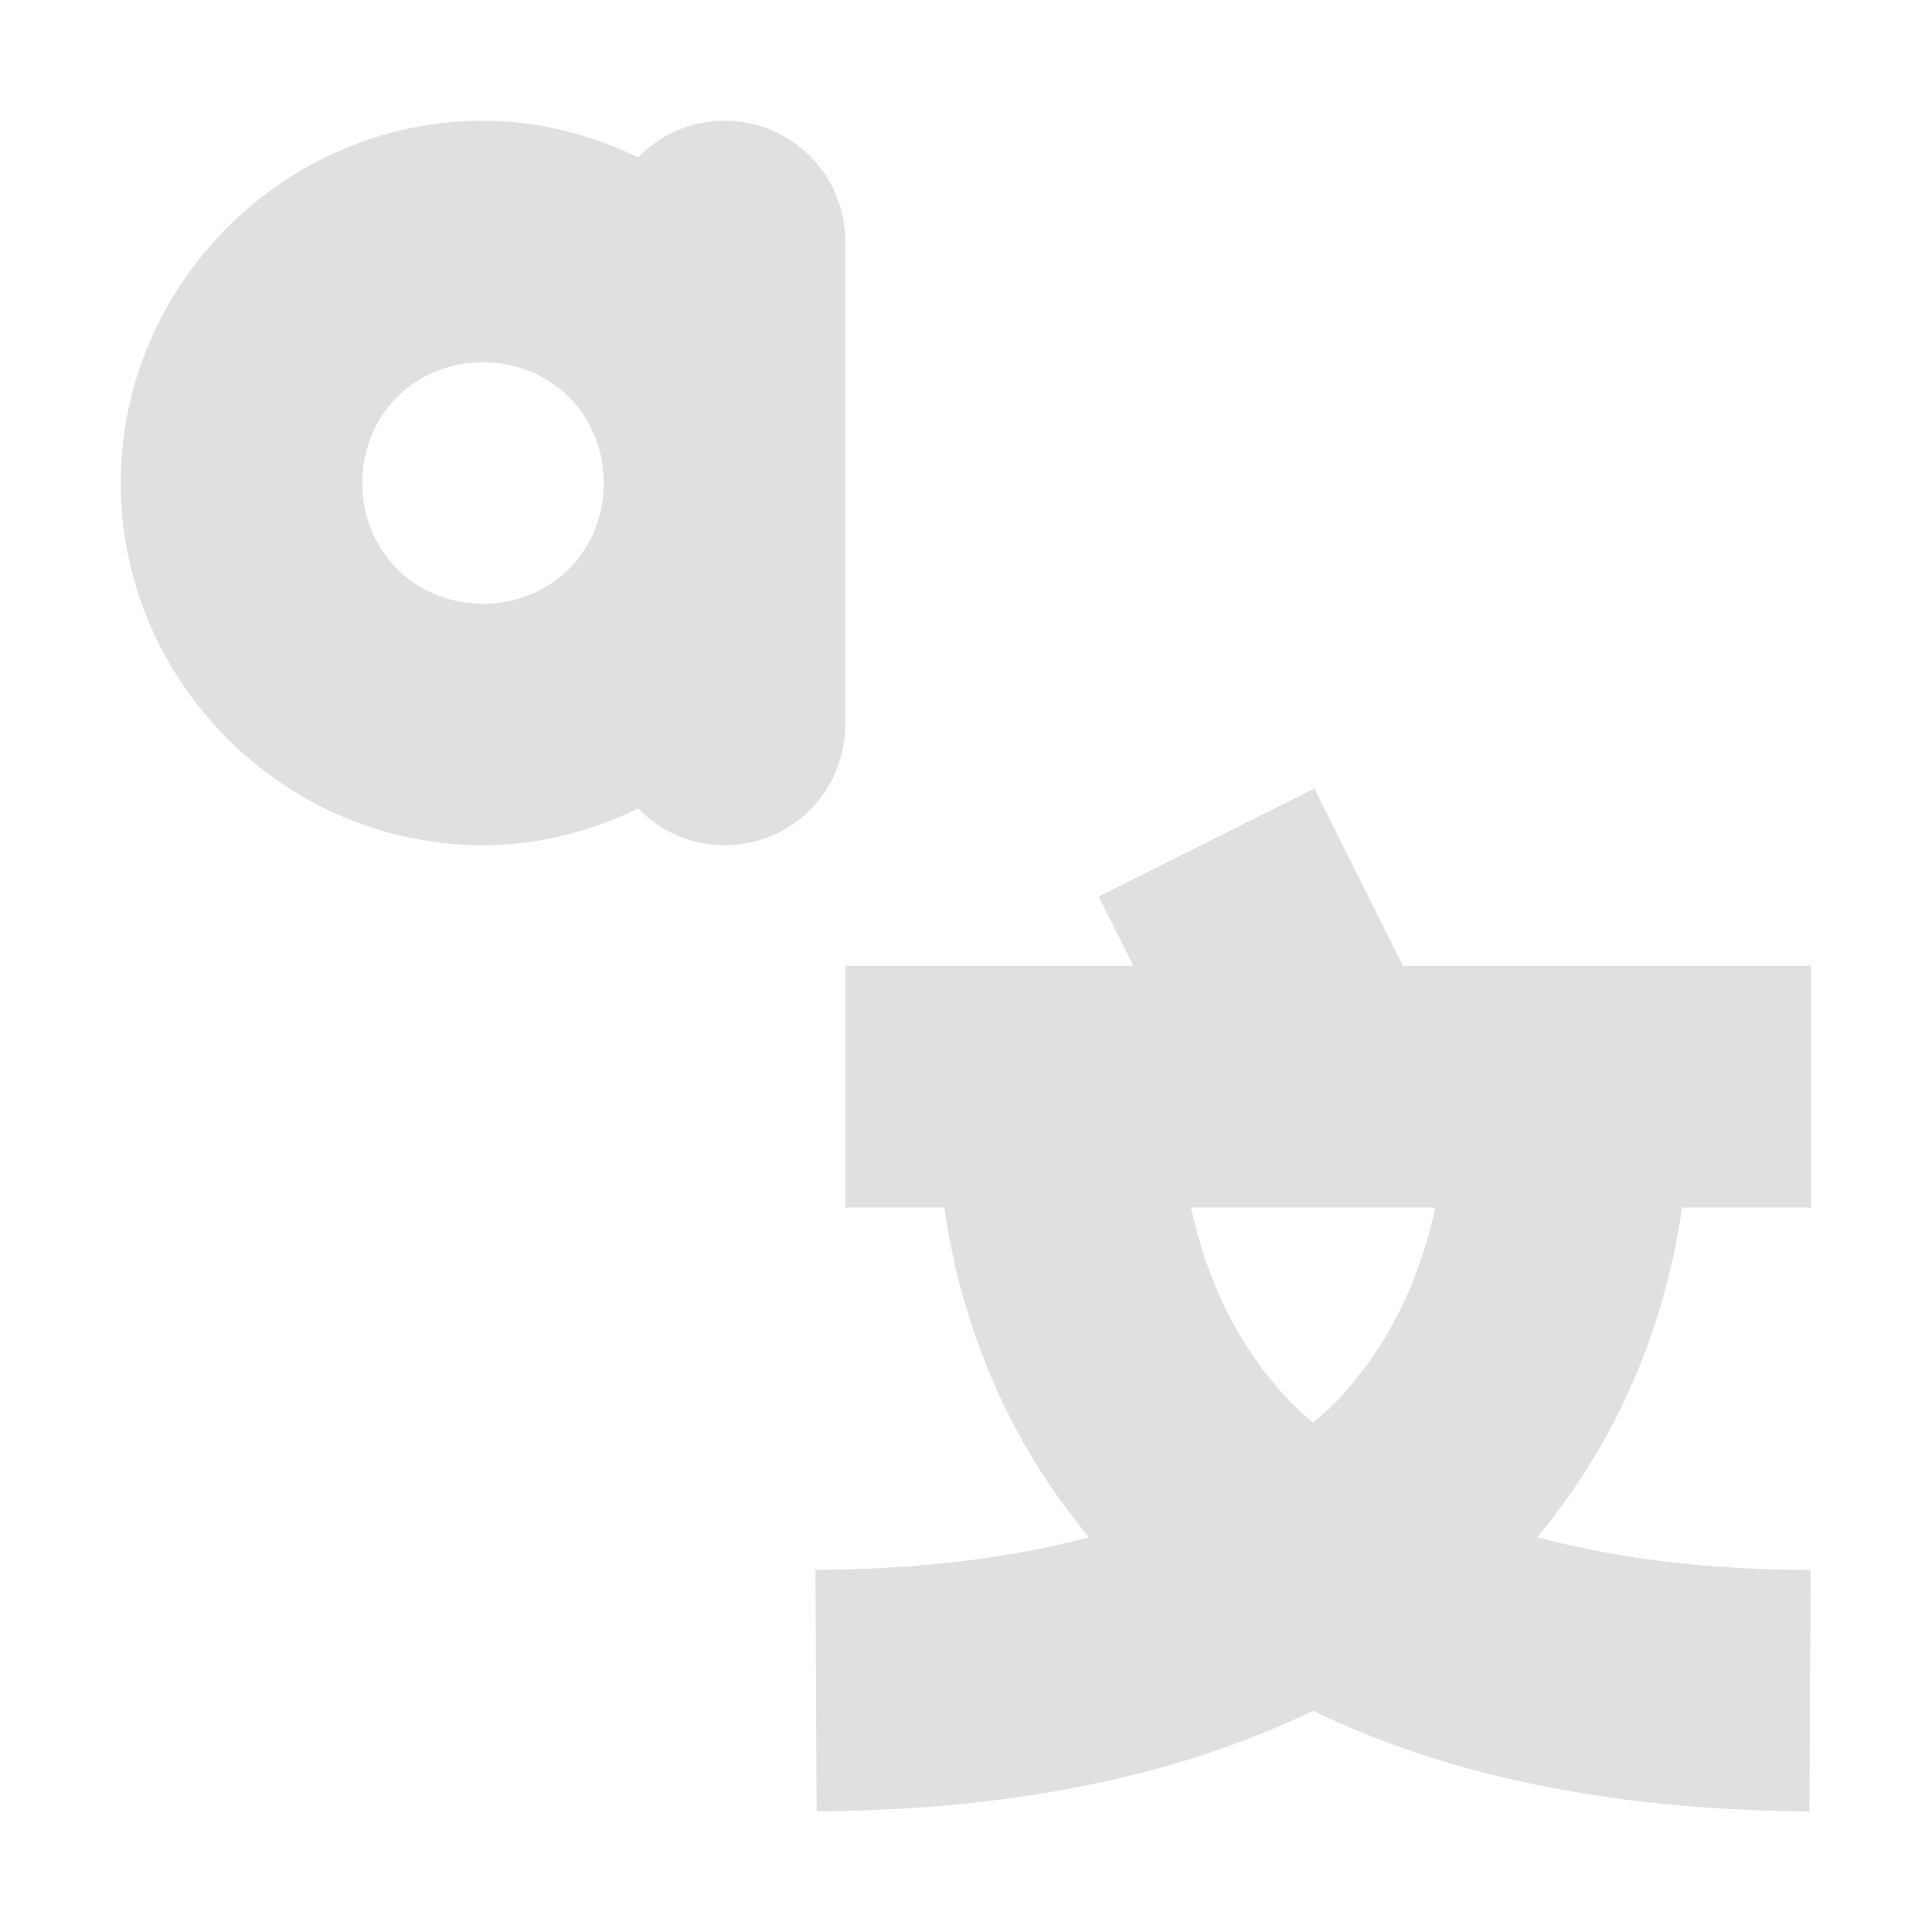
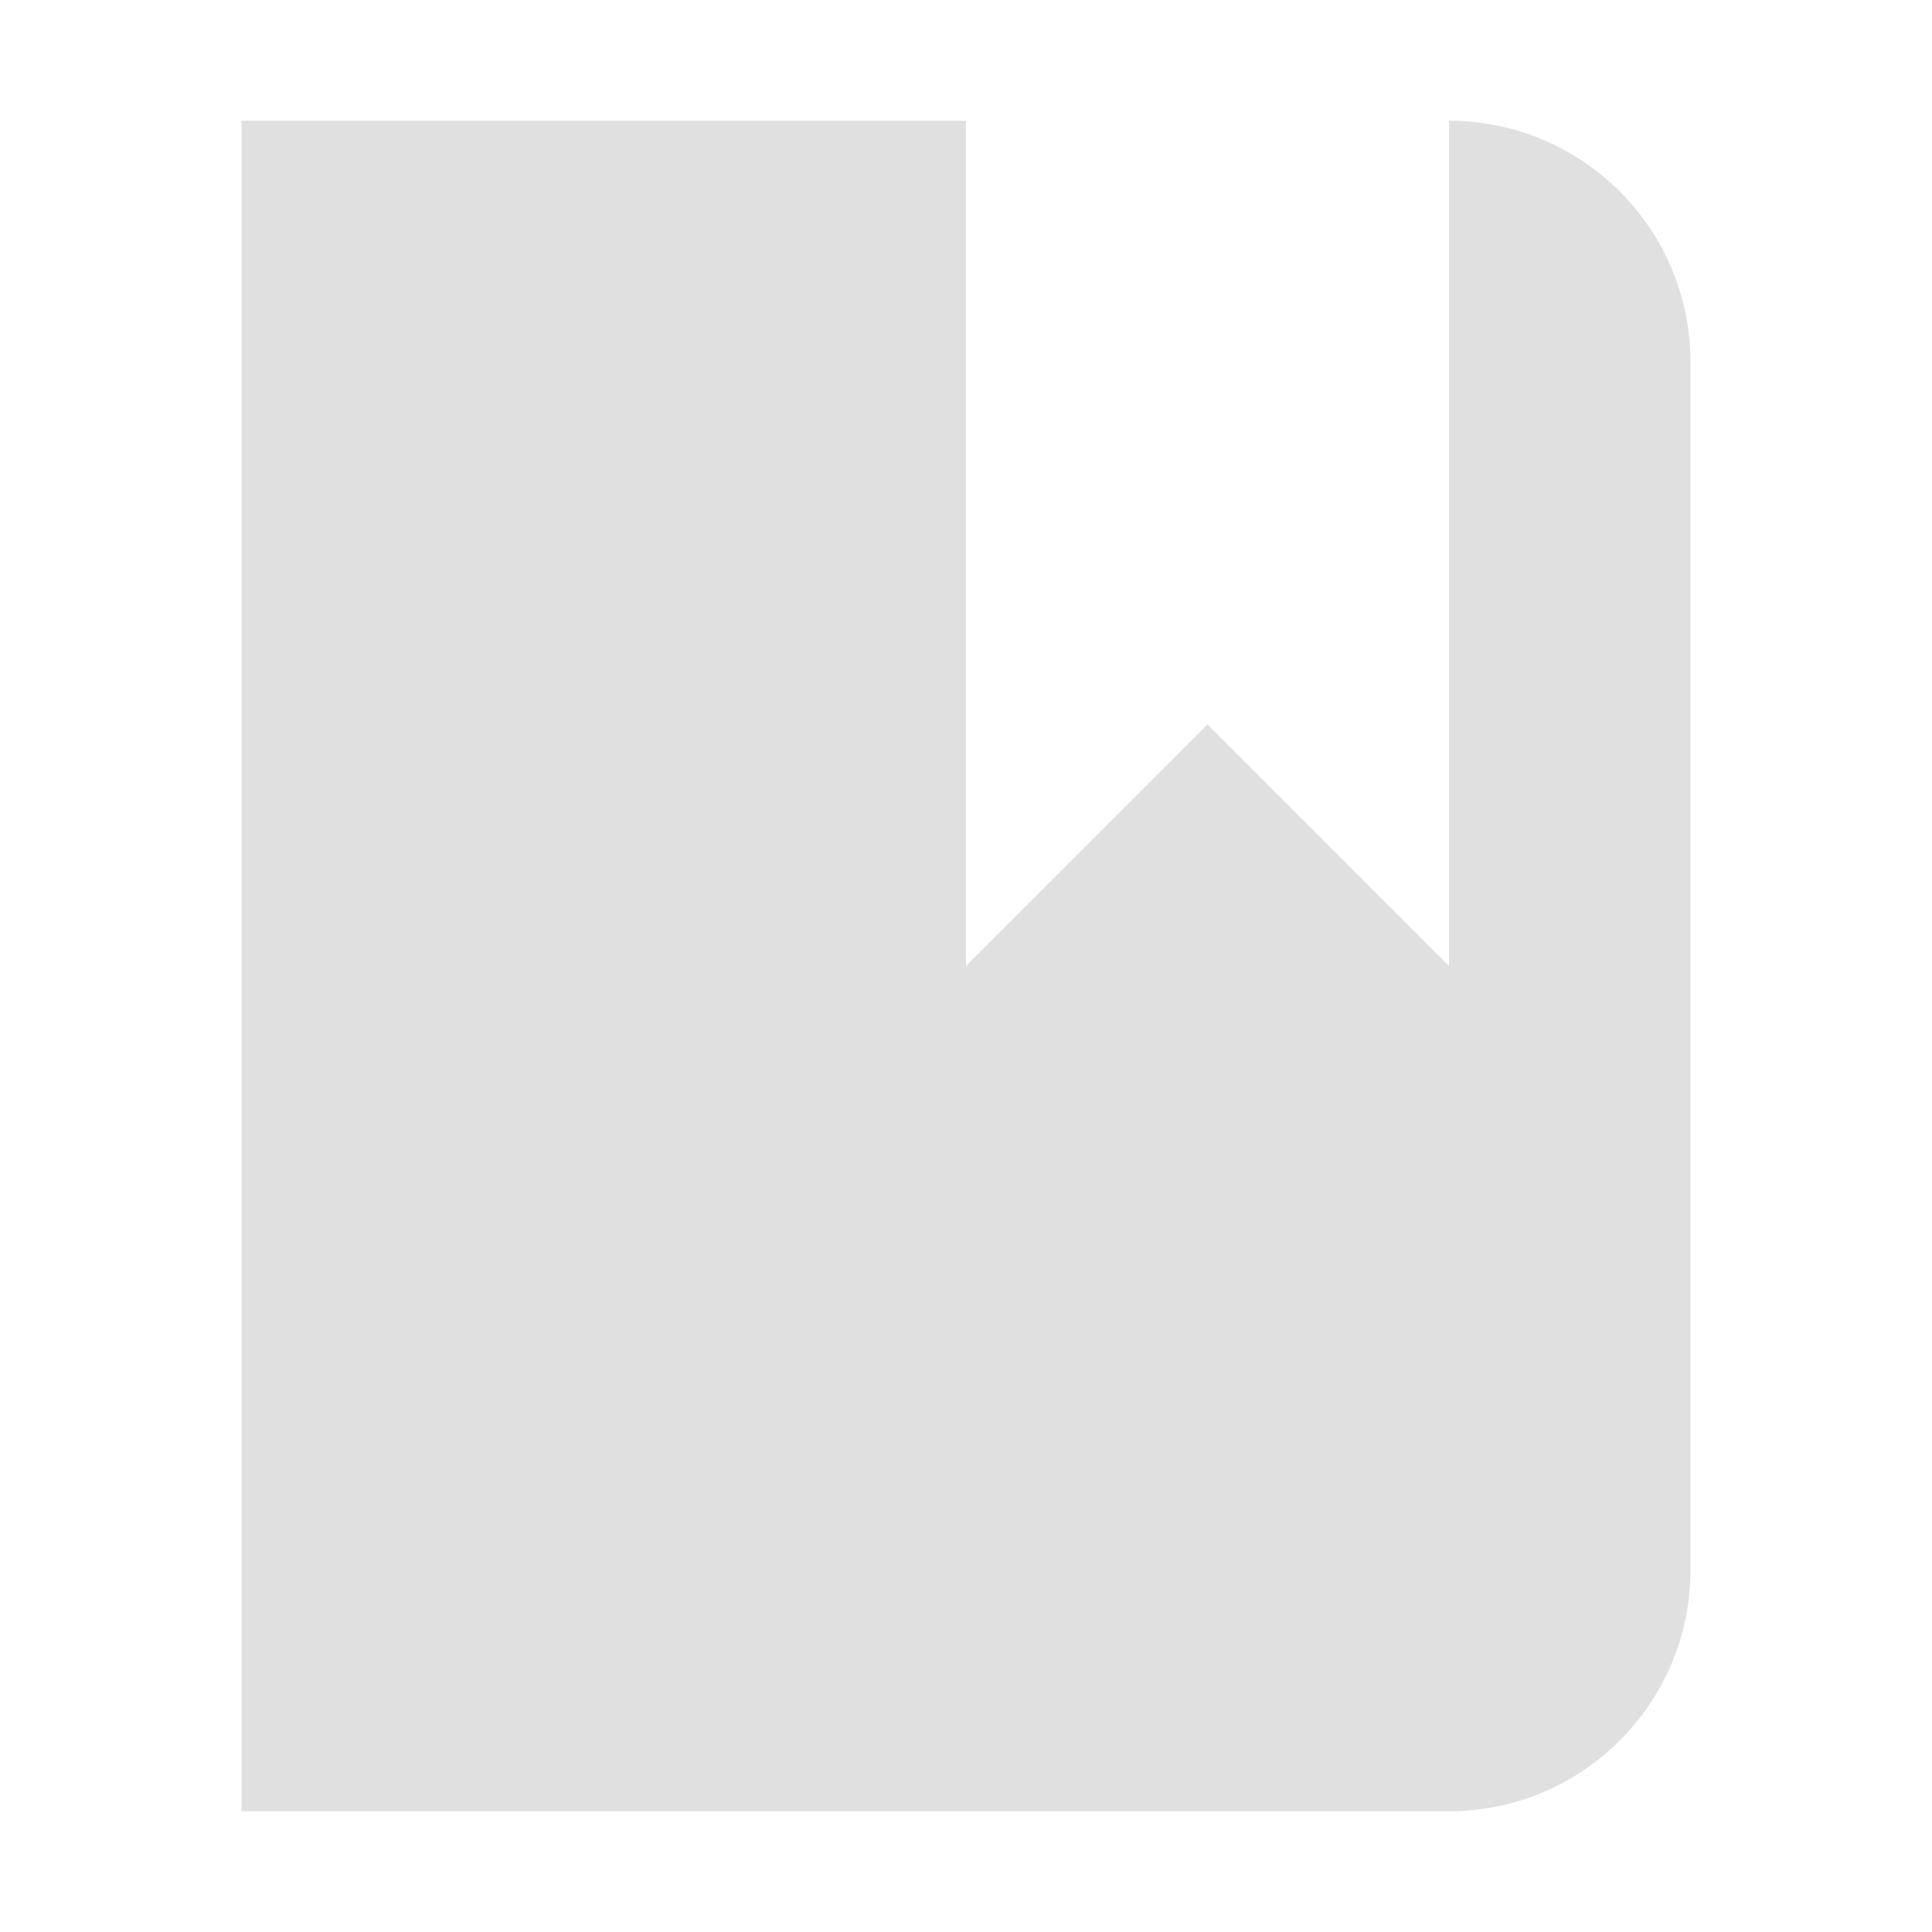
<svg xmlns="http://www.w3.org/2000/svg" width="16" height="16" version="1.1" viewBox="0 0 16 16">
  <g transform="translate(0 -1036.4)">
-     <path transform="translate(0 1036.4)" d="m4 1c-1.645 0-3 1.355-3 3s1.355 3 3 3c0.461 0 0.893-0.115 1.285-0.305 0.181 0.187 0.433 0.305 0.715 0.305 0.554 0 1-0.446 1-1v-2-2c0-0.554-0.446-1-1-1-0.282 0-0.533 0.117-0.715 0.303-0.392-0.189-0.824-0.303-1.285-0.303zm0 2c0.564 0 1 0.436 1 1s-0.436 1-1 1-1-0.436-1-1 0.436-1 1-1zm6.887 3.529l-1.789 0.895 0.289 0.576h-2.387v2h0.82c0.133 0.929 0.499 1.894 1.199 2.731-0.615 0.163-1.357 0.265-2.266 0.27l0.01 2c1.678-0.01 3.041-0.313 4.111-0.834 1.07 0.521 2.434 0.826 4.111 0.834l0.01-2c-0.909 0-1.651-0.107-2.266-0.27 0.7-0.837 1.068-1.801 1.201-2.731h1.068v-2h-3.379l-0.734-1.471zm-1.023 3.471h2.023c-0.126 0.58-0.375 1.147-0.836 1.623-0.053 0.055-0.117 0.107-0.176 0.16-0.059-0.053-0.123-0.105-0.176-0.16-0.461-0.476-0.71-1.043-0.836-1.623z" color="#000000" color-rendering="auto" dominant-baseline="auto" fill="#e0e0e0" image-rendering="auto" shape-rendering="auto" solid-color="#000000" style="font-feature-settings:normal;font-variant-alternates:normal;font-variant-caps:normal;font-variant-ligatures:normal;font-variant-numeric:normal;font-variant-position:normal;isolation:auto;mix-blend-mode:normal;shape-padding:0;text-decoration-color:#000000;text-decoration-line:none;text-decoration-style:solid;text-indent:0;text-orientation:mixed;text-transform:none;white-space:normal" />
+     <path transform="translate(0 1036.4)" d="m2 1v14h10a2 2 0 0 0 2 -2v-10a2 2 0 0 0 -2 -2v5 2l-2-2-2 2v-2-5h-6z" fill="#e0e0e0" />
  </g>
</svg>
